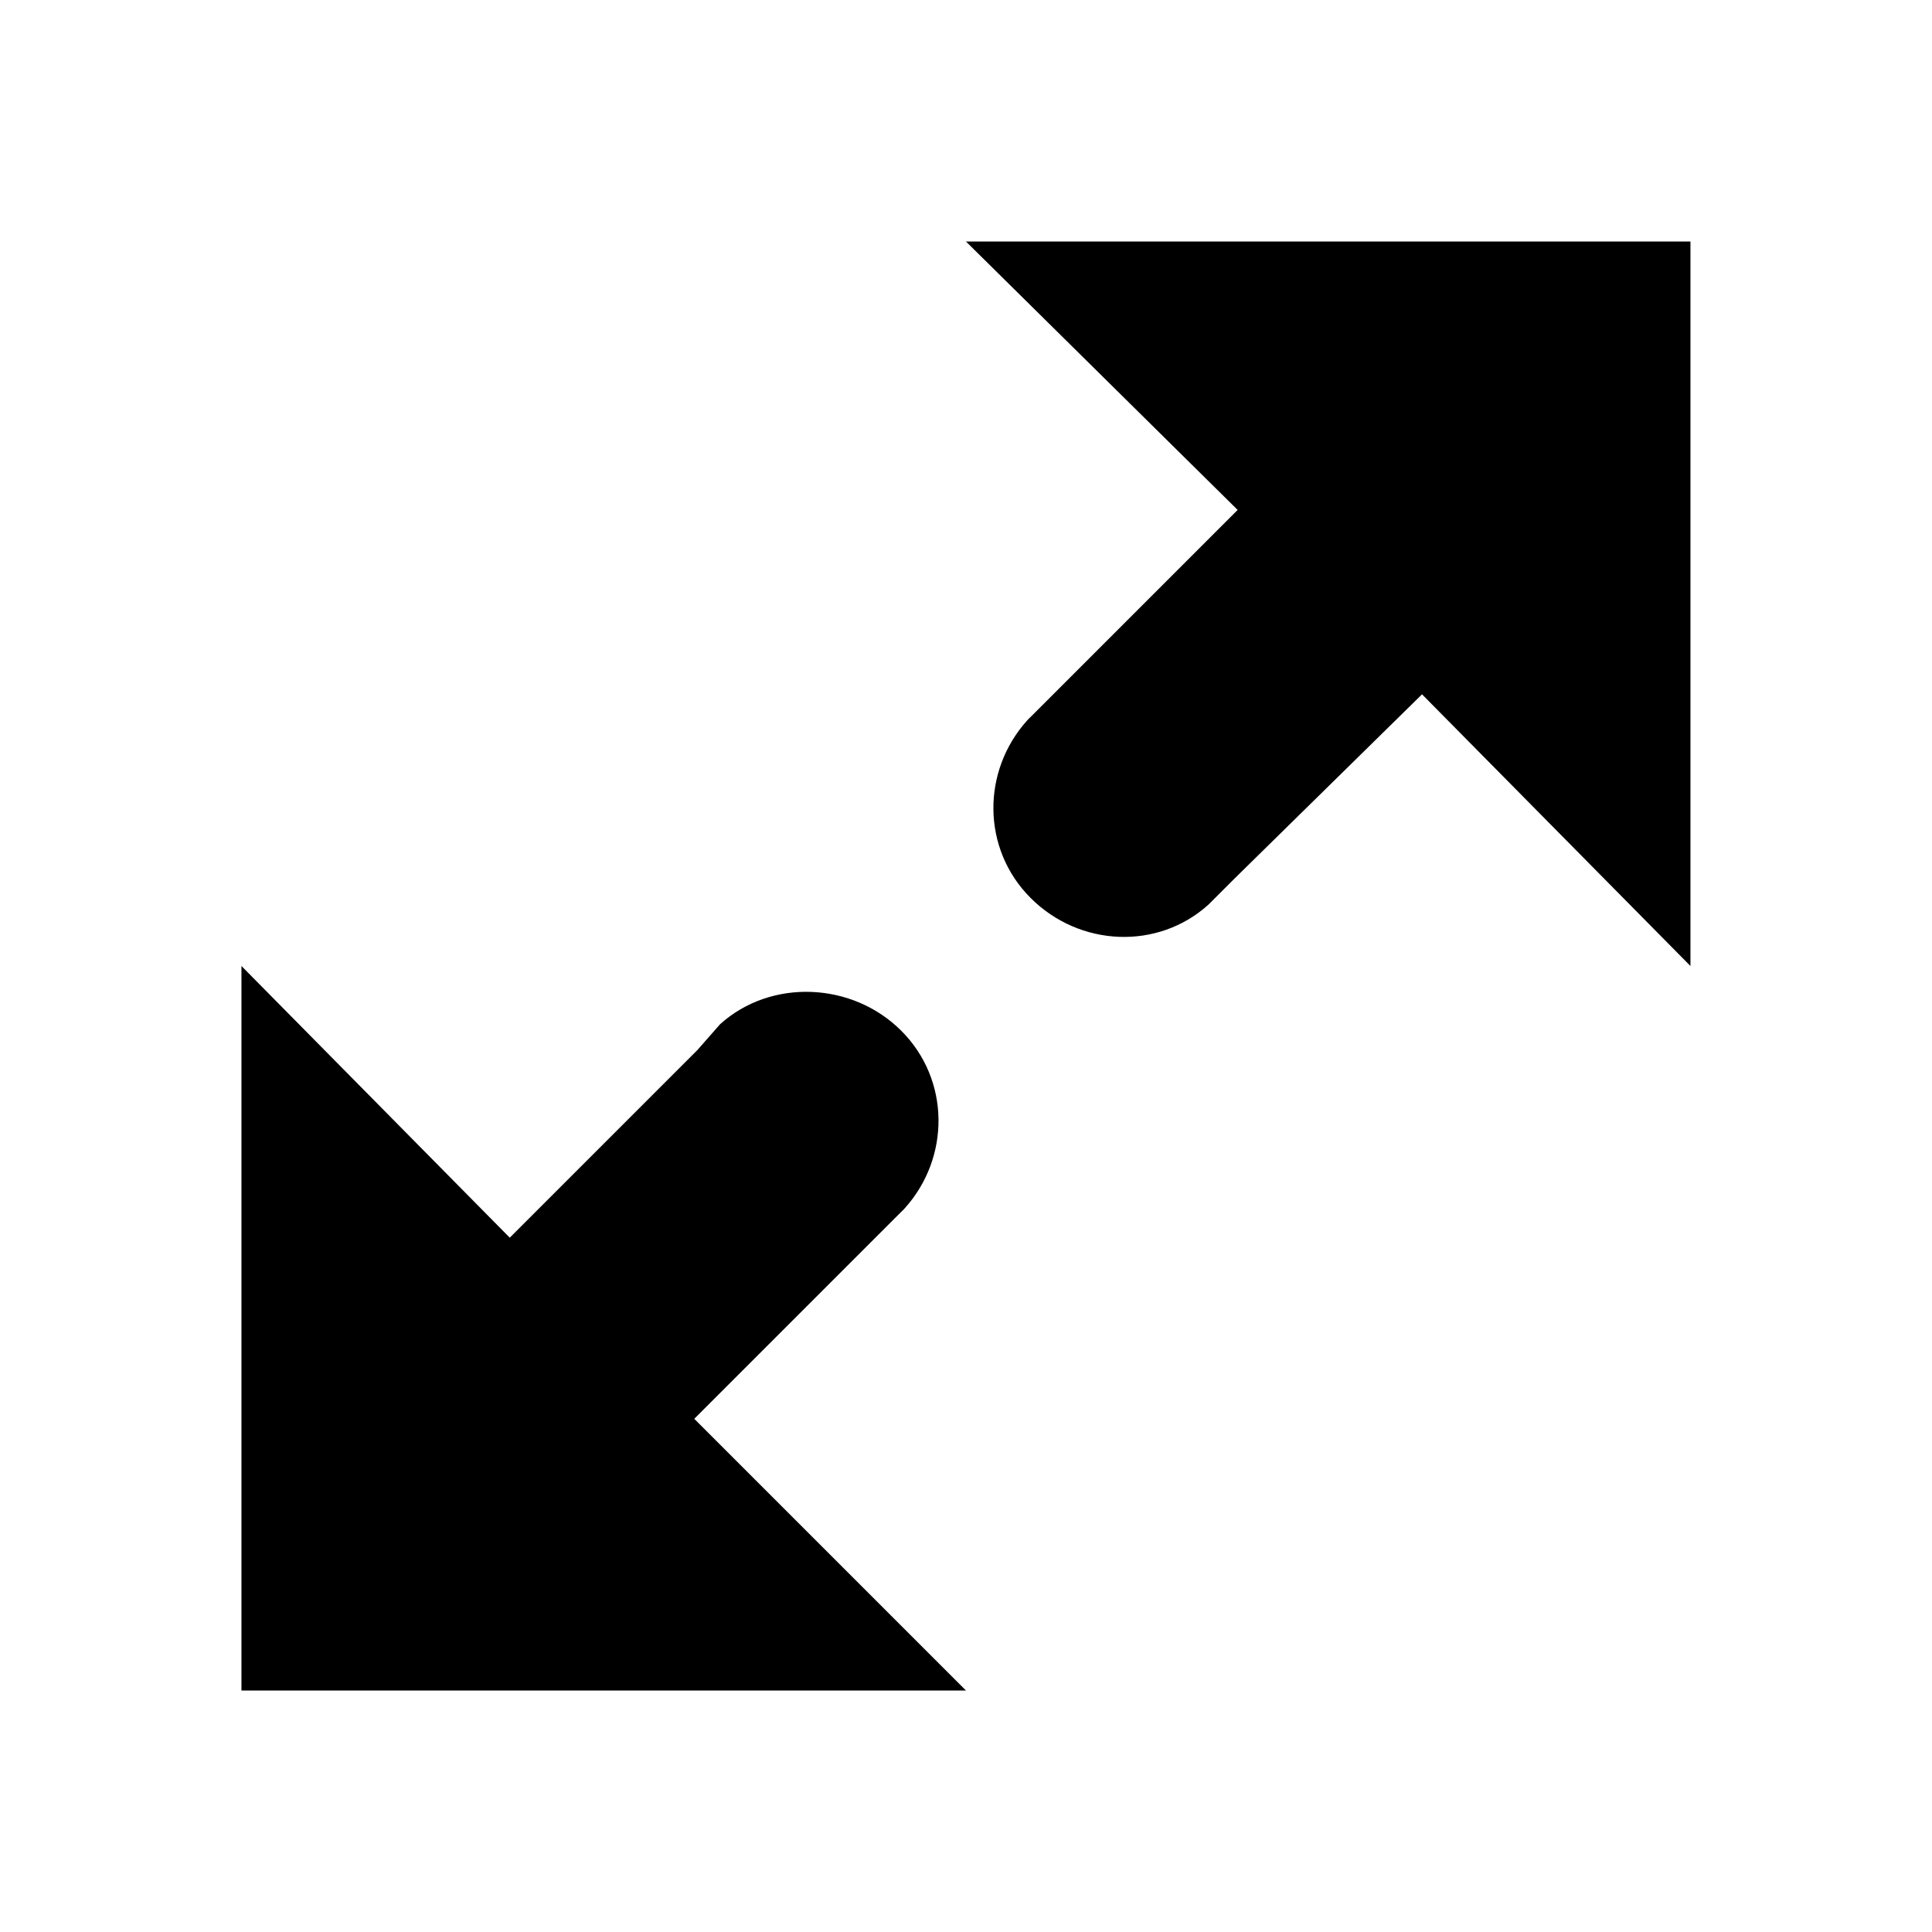
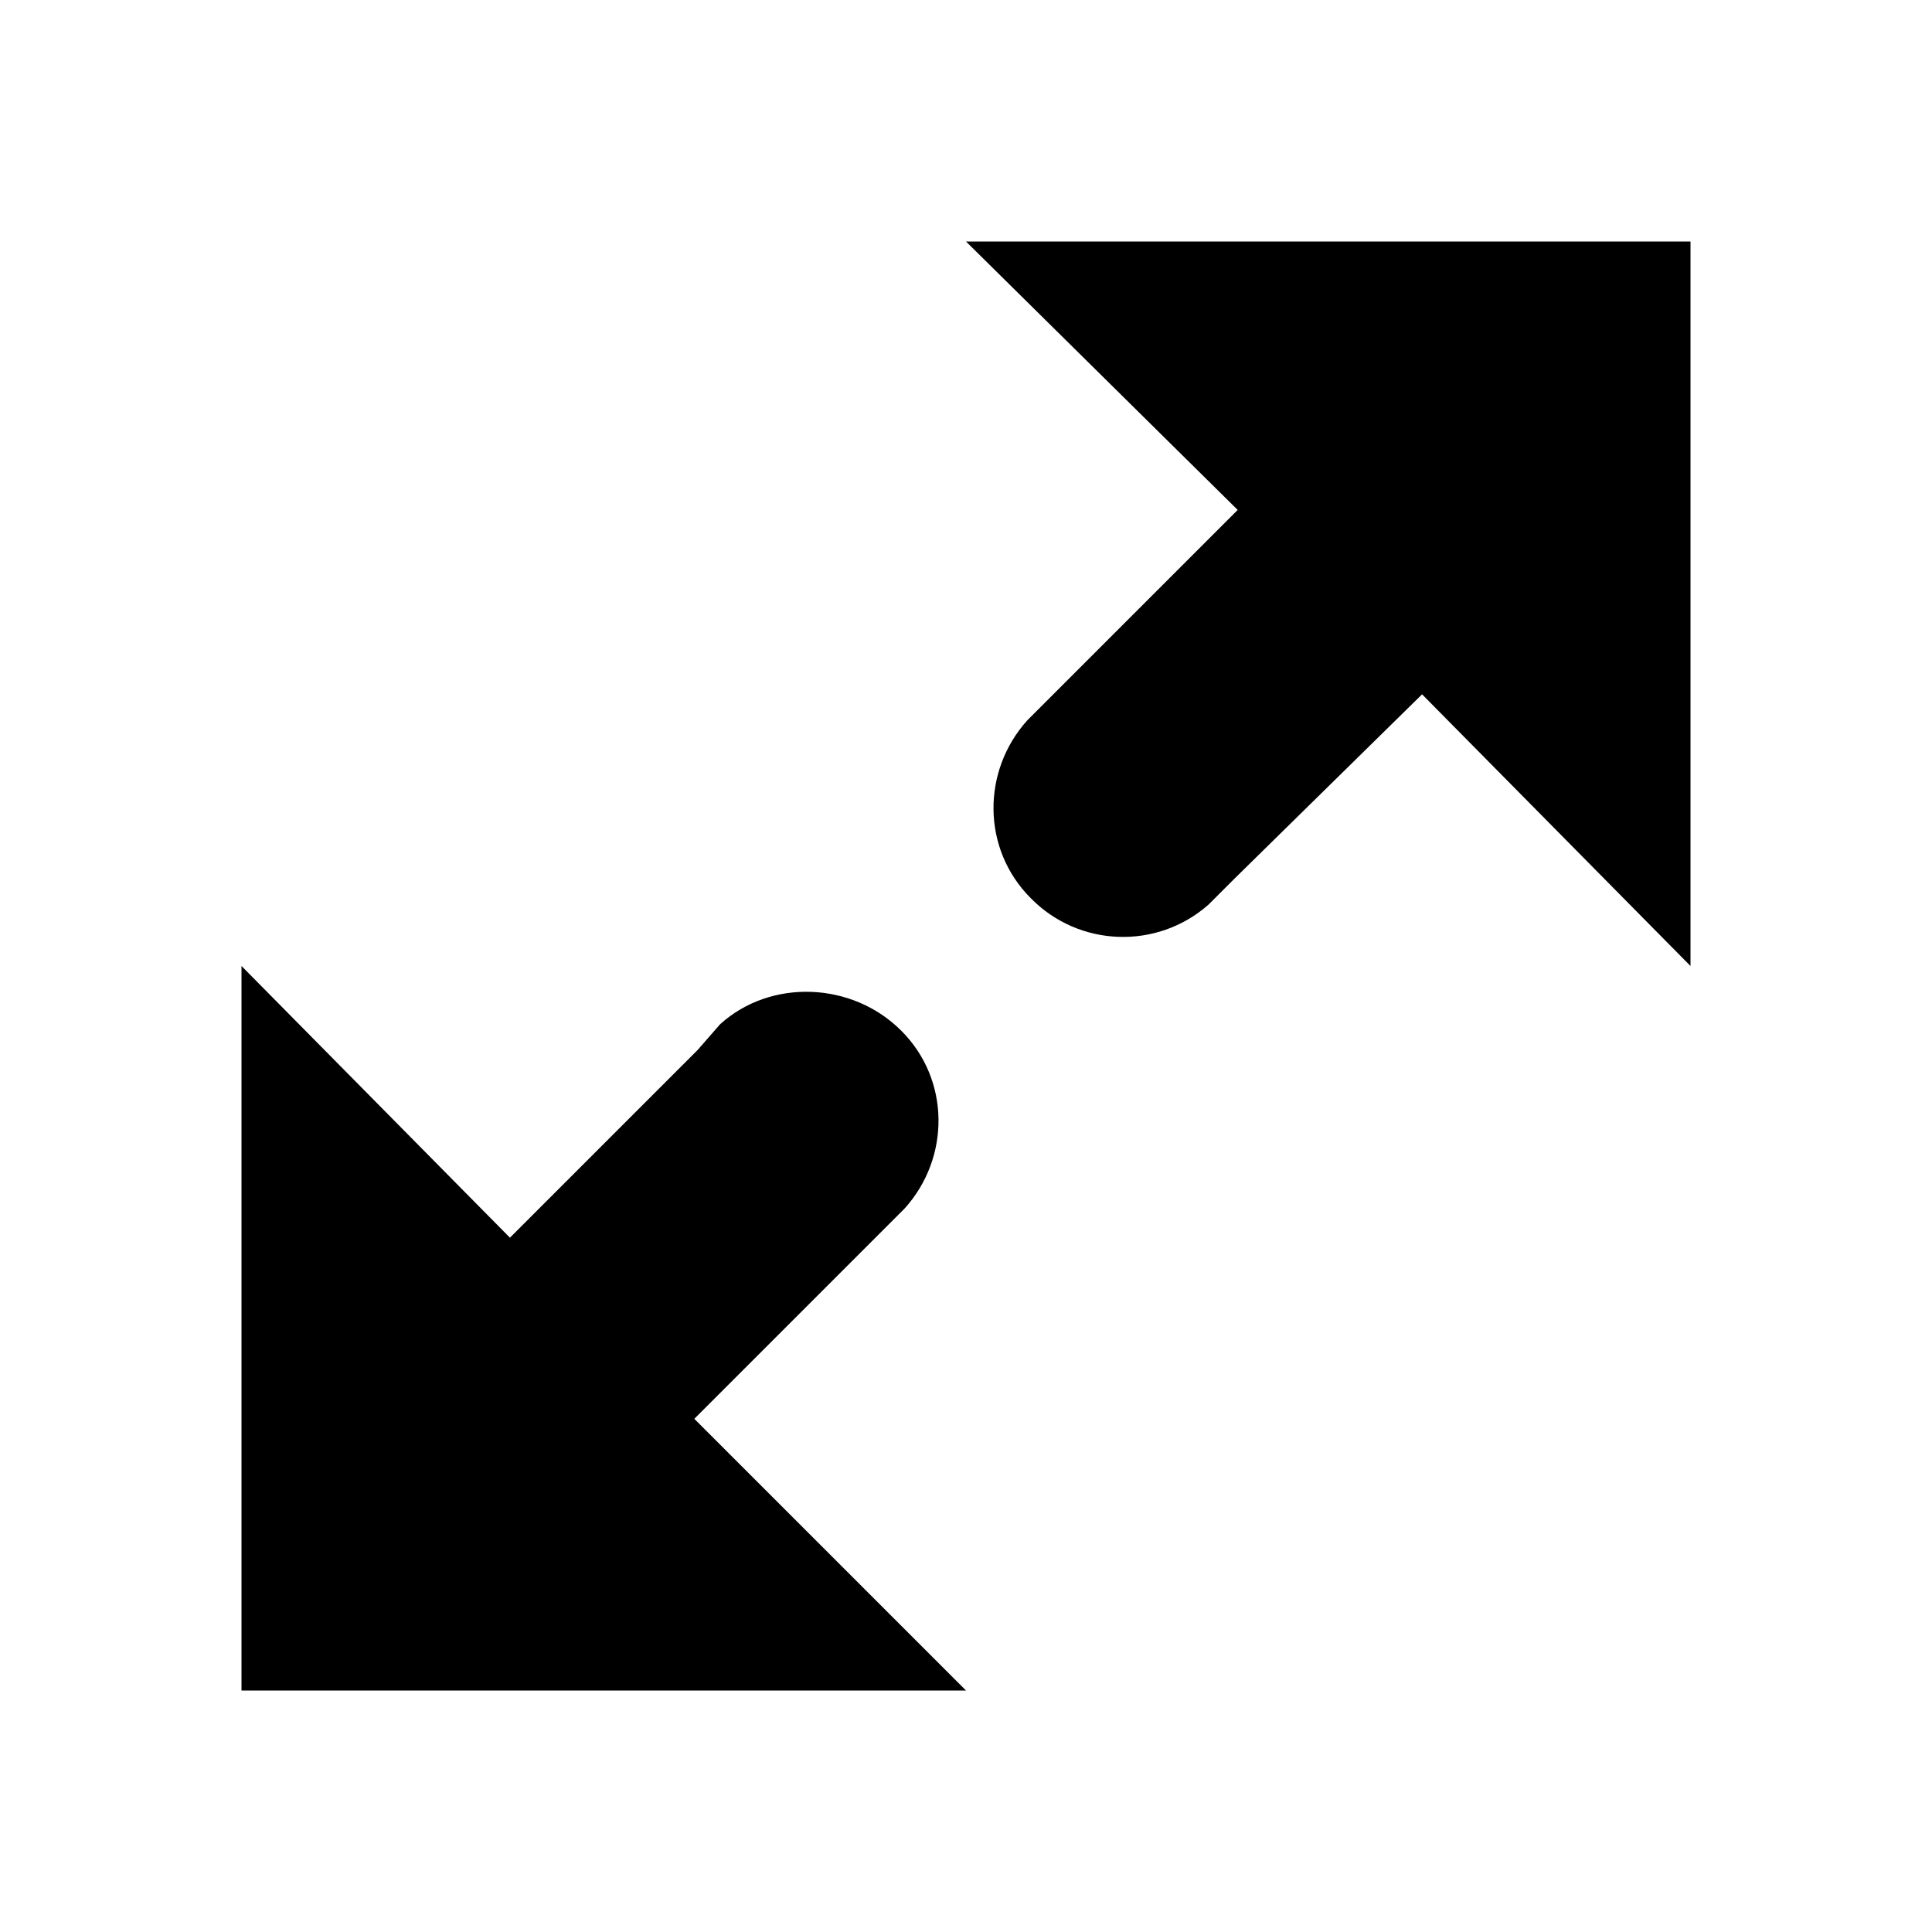
- <svg xmlns="http://www.w3.org/2000/svg" height="16" id="svg7384" version="1.1" width="16">
-   <defs id="defs7386">
-     <filter color-interpolation-filters="sRGB" id="filter7554">
-       <feBlend id="feBlend7556" in2="BackgroundImage" mode="darken" />
-     </filter>
-     <filter color-interpolation-filters="sRGB" id="filter7554-7">
-       <feBlend id="feBlend7556-6" in2="BackgroundImage" mode="darken" />
-     </filter>
-   </defs>
-   <g id="layer9" label="status" style="display: inline;" transform="translate(-313.0004,-188)" />
-   <g id="layer10" style="display: inline;" transform="translate(-313.0004,-188)" />
-   <g id="layer13" style="display: inline;" transform="translate(-313.0004,-188)" />
-   <g id="layer14" transform="translate(-313.0004,-188)" />
-   <g id="layer15" style="display: inline;" transform="translate(-313.0004,-188)" />
-   <g id="g71291" style="display: inline;" transform="translate(-313.0004,-188)" />
-   <g id="layer12" style="display: inline;" transform="translate(-313.0004,-188)">
-     <path d="m 321,190 2.25,2.223 -1.714,1.714 c -0.013,0.013 -0.015,0.013 -0.027,0.027 -0.381,0.421 -0.379,1.068 0.027,1.473 0.405,0.405 1.053,0.434 1.473,0.054 l 0.214,-0.214 1.554,-1.527 2.223,2.25 0,-6 z m -6,6 0,6 6,0 -2.25,-2.25 1.714,-1.714 c 0.013,-0.013 0.015,-0.013 0.027,-0.027 0.381,-0.421 0.379,-1.068 -0.027,-1.473 -0.405,-0.405 -1.079,-0.434 -1.5,-0.054 l -0.188,0.214 -1.554,1.554 z" id="path3288-51-5" style="fill-opacity: 1; fill-rule: nonzero; stroke: none; stroke-width: 1; marker: none; visibility: visible; display: inline; overflow: visible; enable-background: accumulate;" />
-   </g>
+ <svg xmlns="http://www.w3.org/2000/svg" height="16" width="16">
+   <path d="M8 2l2.25 2.223-1.714 1.714-.027.027c-.38.42-.379 1.068.027 1.474a1.07 1.07 0 0 0 1.473.053l.214-.214 1.554-1.527L14 8V2zM2 8v6h6l-2.25-2.25 1.714-1.714.027-.027c.38-.42.379-1.068-.027-1.473-.405-.406-1.08-.434-1.5-.054l-.187.214-1.554 1.554z" style="marker:none" overflow="visible" />
</svg>
